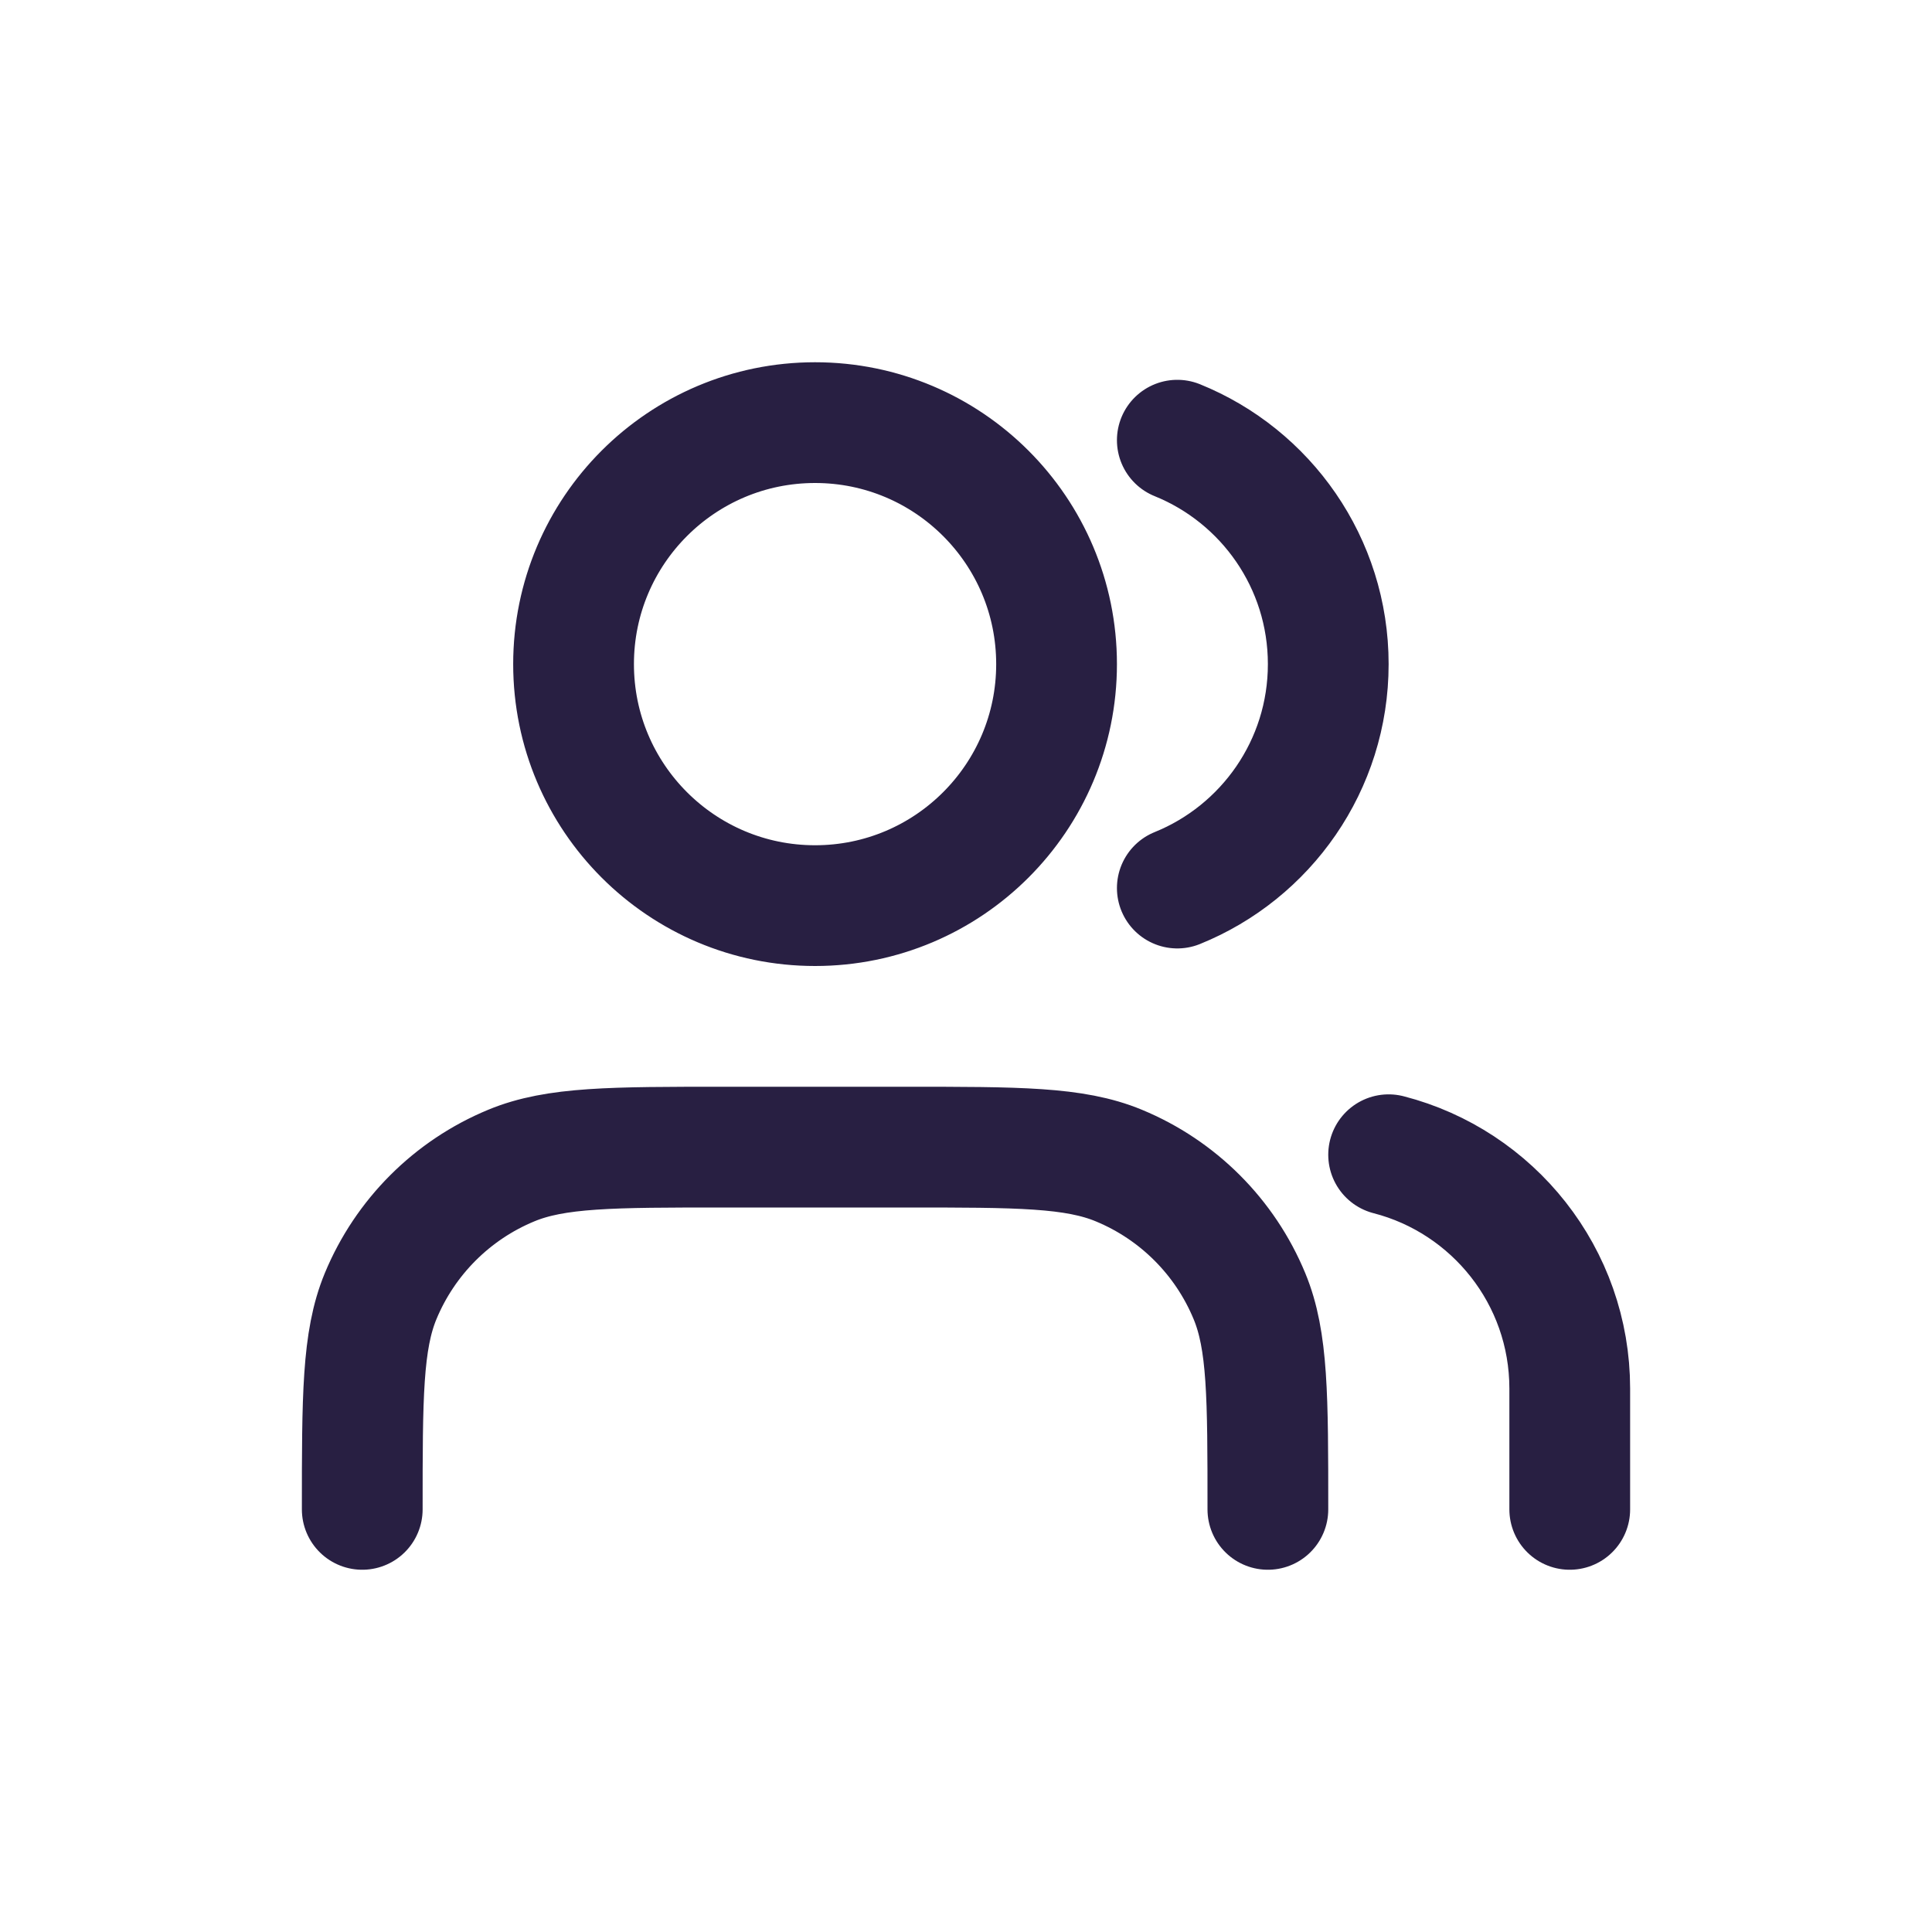
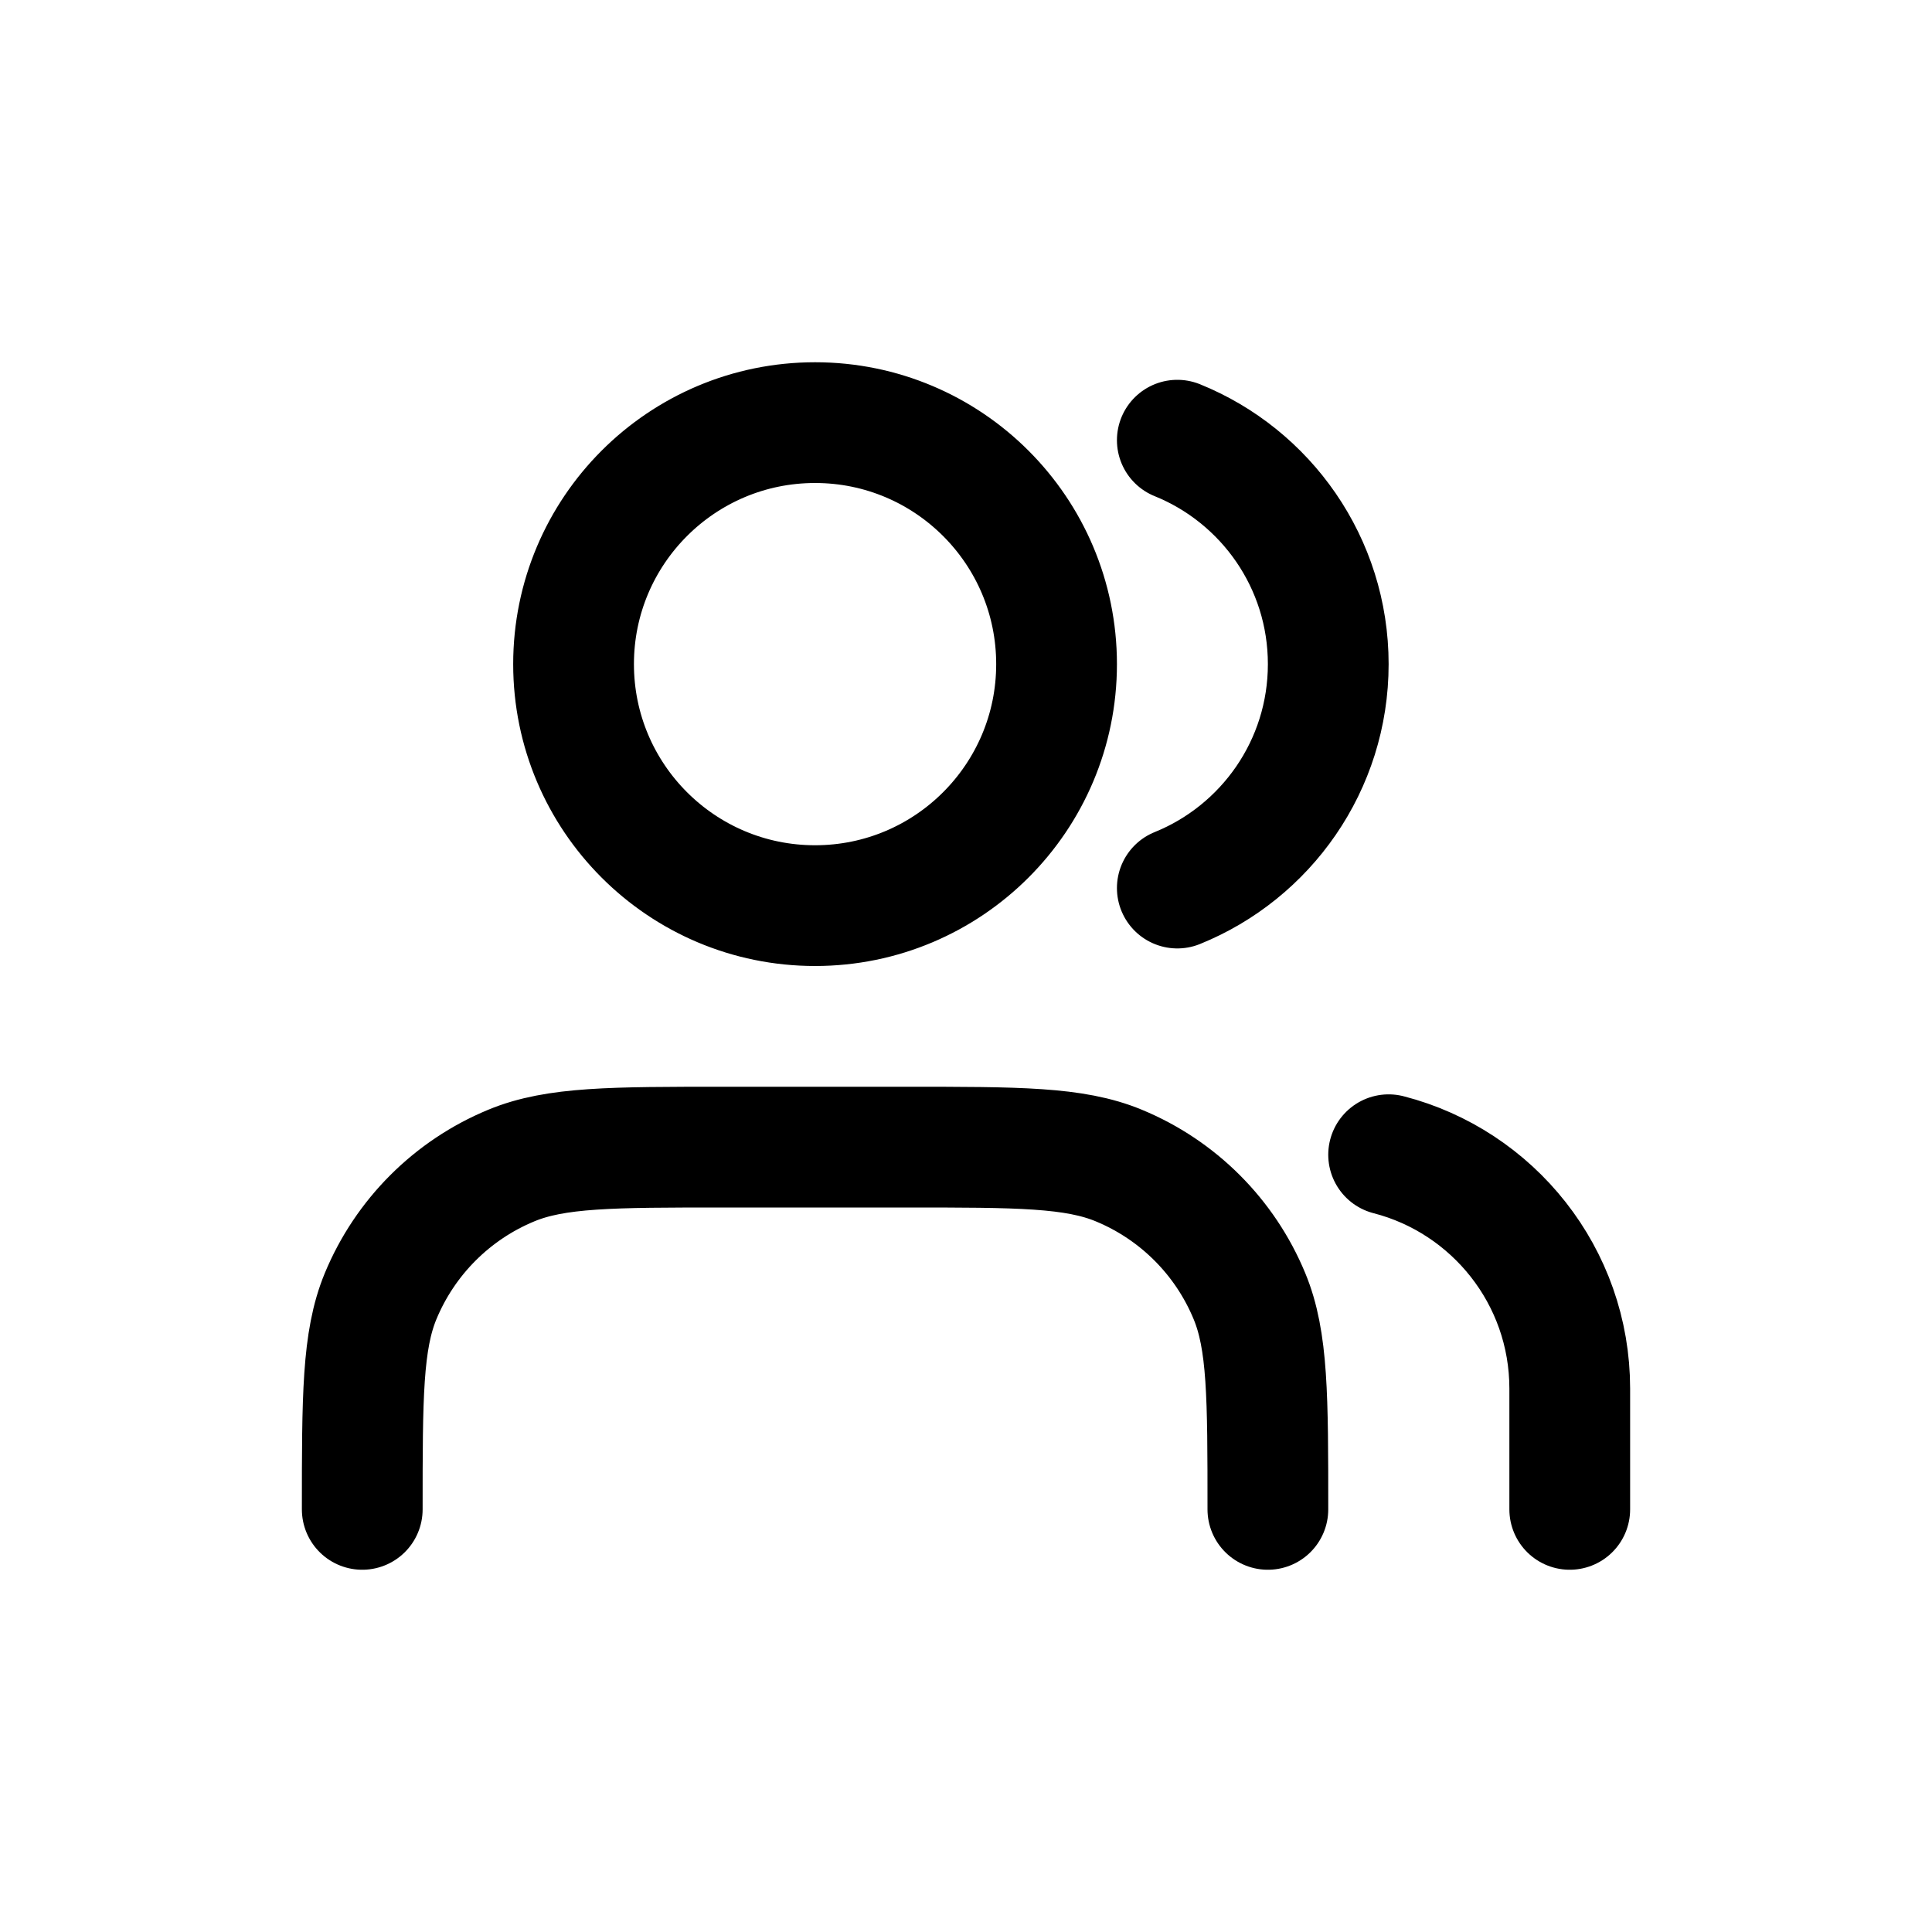
<svg xmlns="http://www.w3.org/2000/svg" width="32" height="32" viewBox="0 0 32 32" fill="none">
-   <path d="M26 25V23C26 21.136 24.725 19.57 23 19.126M19.5 7.291C20.966 7.884 22 9.321 22 11C22 12.679 20.966 14.116 19.5 14.709M21 25C21 23.136 21 22.204 20.695 21.469C20.29 20.489 19.511 19.71 18.531 19.305C17.796 19 16.864 19 15 19H12C10.136 19 9.204 19 8.469 19.305C7.489 19.71 6.71 20.489 6.304 21.469C6 22.204 6 23.136 6 25M17.5 11C17.5 13.209 15.709 15 13.5 15C11.291 15 9.5 13.209 9.5 11C9.5 8.791 11.291 7 13.5 7C15.709 7 17.5 8.791 17.5 11Z" stroke="#281F42" stroke-width="2" stroke-linecap="round" stroke-linejoin="round" />
+   <path d="M26 25V23C26 21.136 24.725 19.57 23 19.126M19.5 7.291C20.966 7.884 22 9.321 22 11C22 12.679 20.966 14.116 19.5 14.709M21 25C21 23.136 21 22.204 20.695 21.469C20.29 20.489 19.511 19.71 18.531 19.305C17.796 19 16.864 19 15 19H12C10.136 19 9.204 19 8.469 19.305C7.489 19.71 6.71 20.489 6.304 21.469C6 22.204 6 23.136 6 25M17.5 11C17.5 13.209 15.709 15 13.5 15C11.291 15 9.5 13.209 9.5 11C9.5 8.791 11.291 7 13.5 7C15.709 7 17.5 8.791 17.5 11Z" stroke="currentColor" stroke-width="2" stroke-linecap="round" stroke-linejoin="round" />
</svg>
